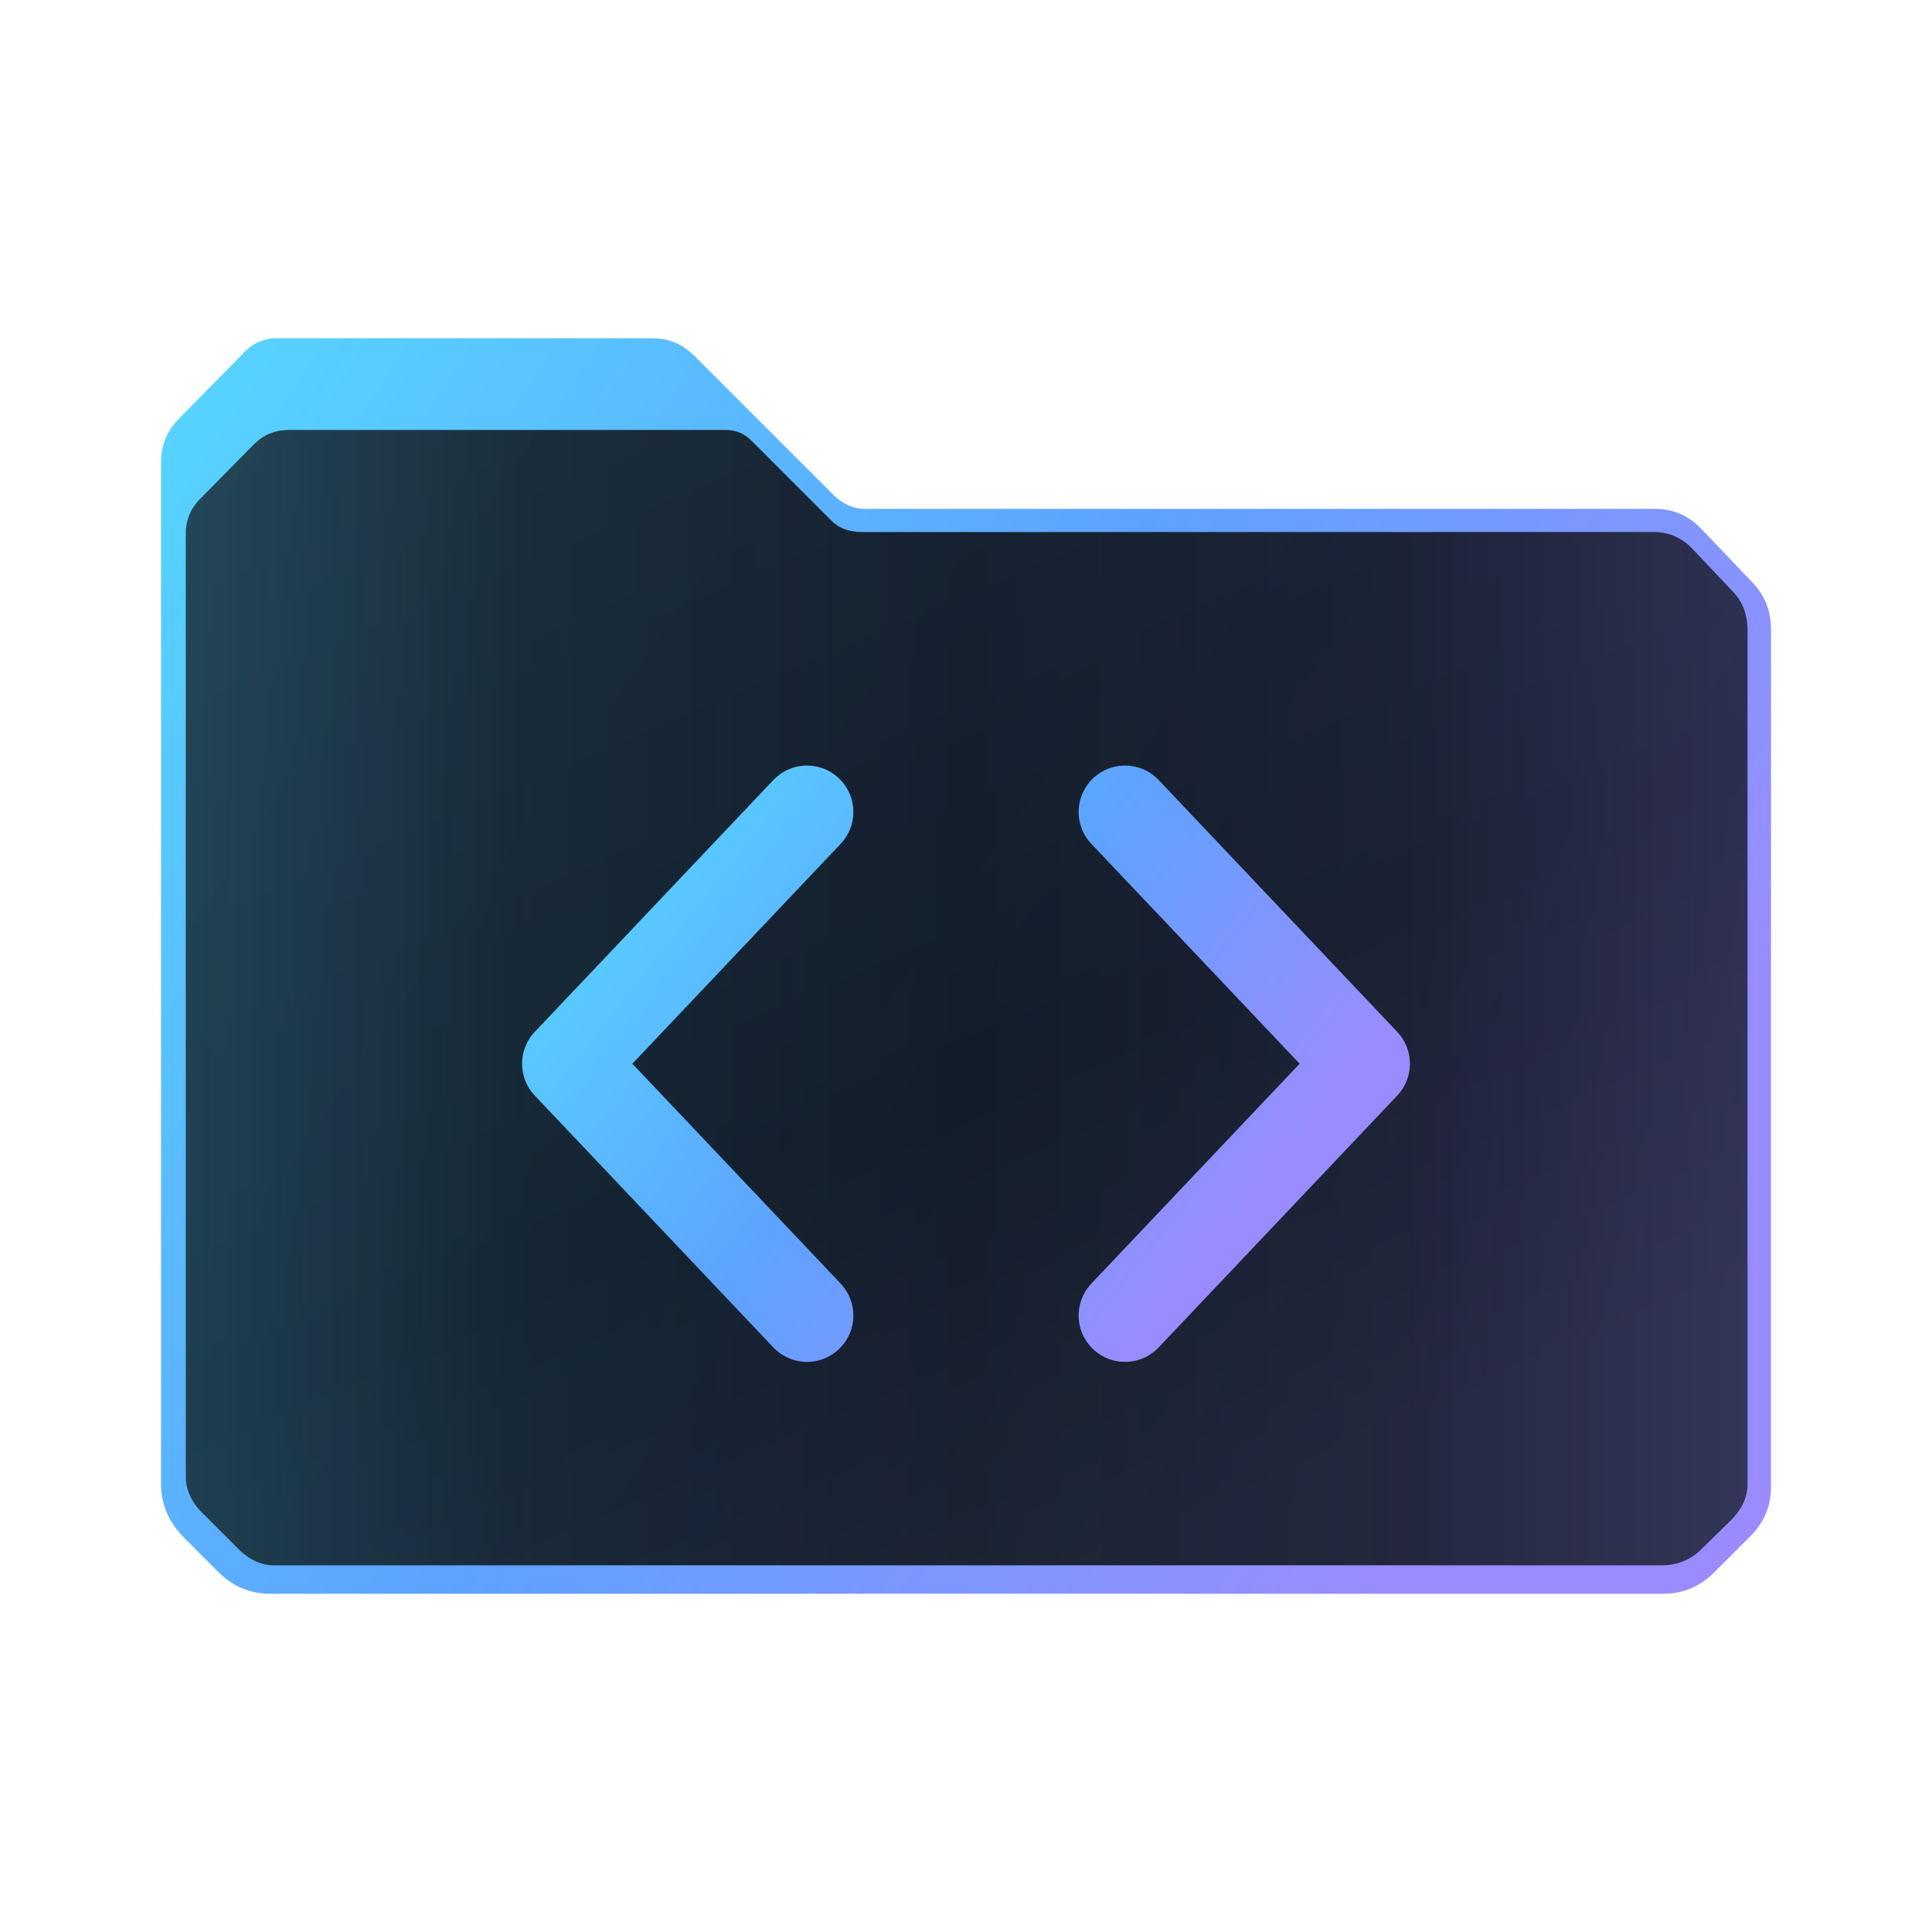
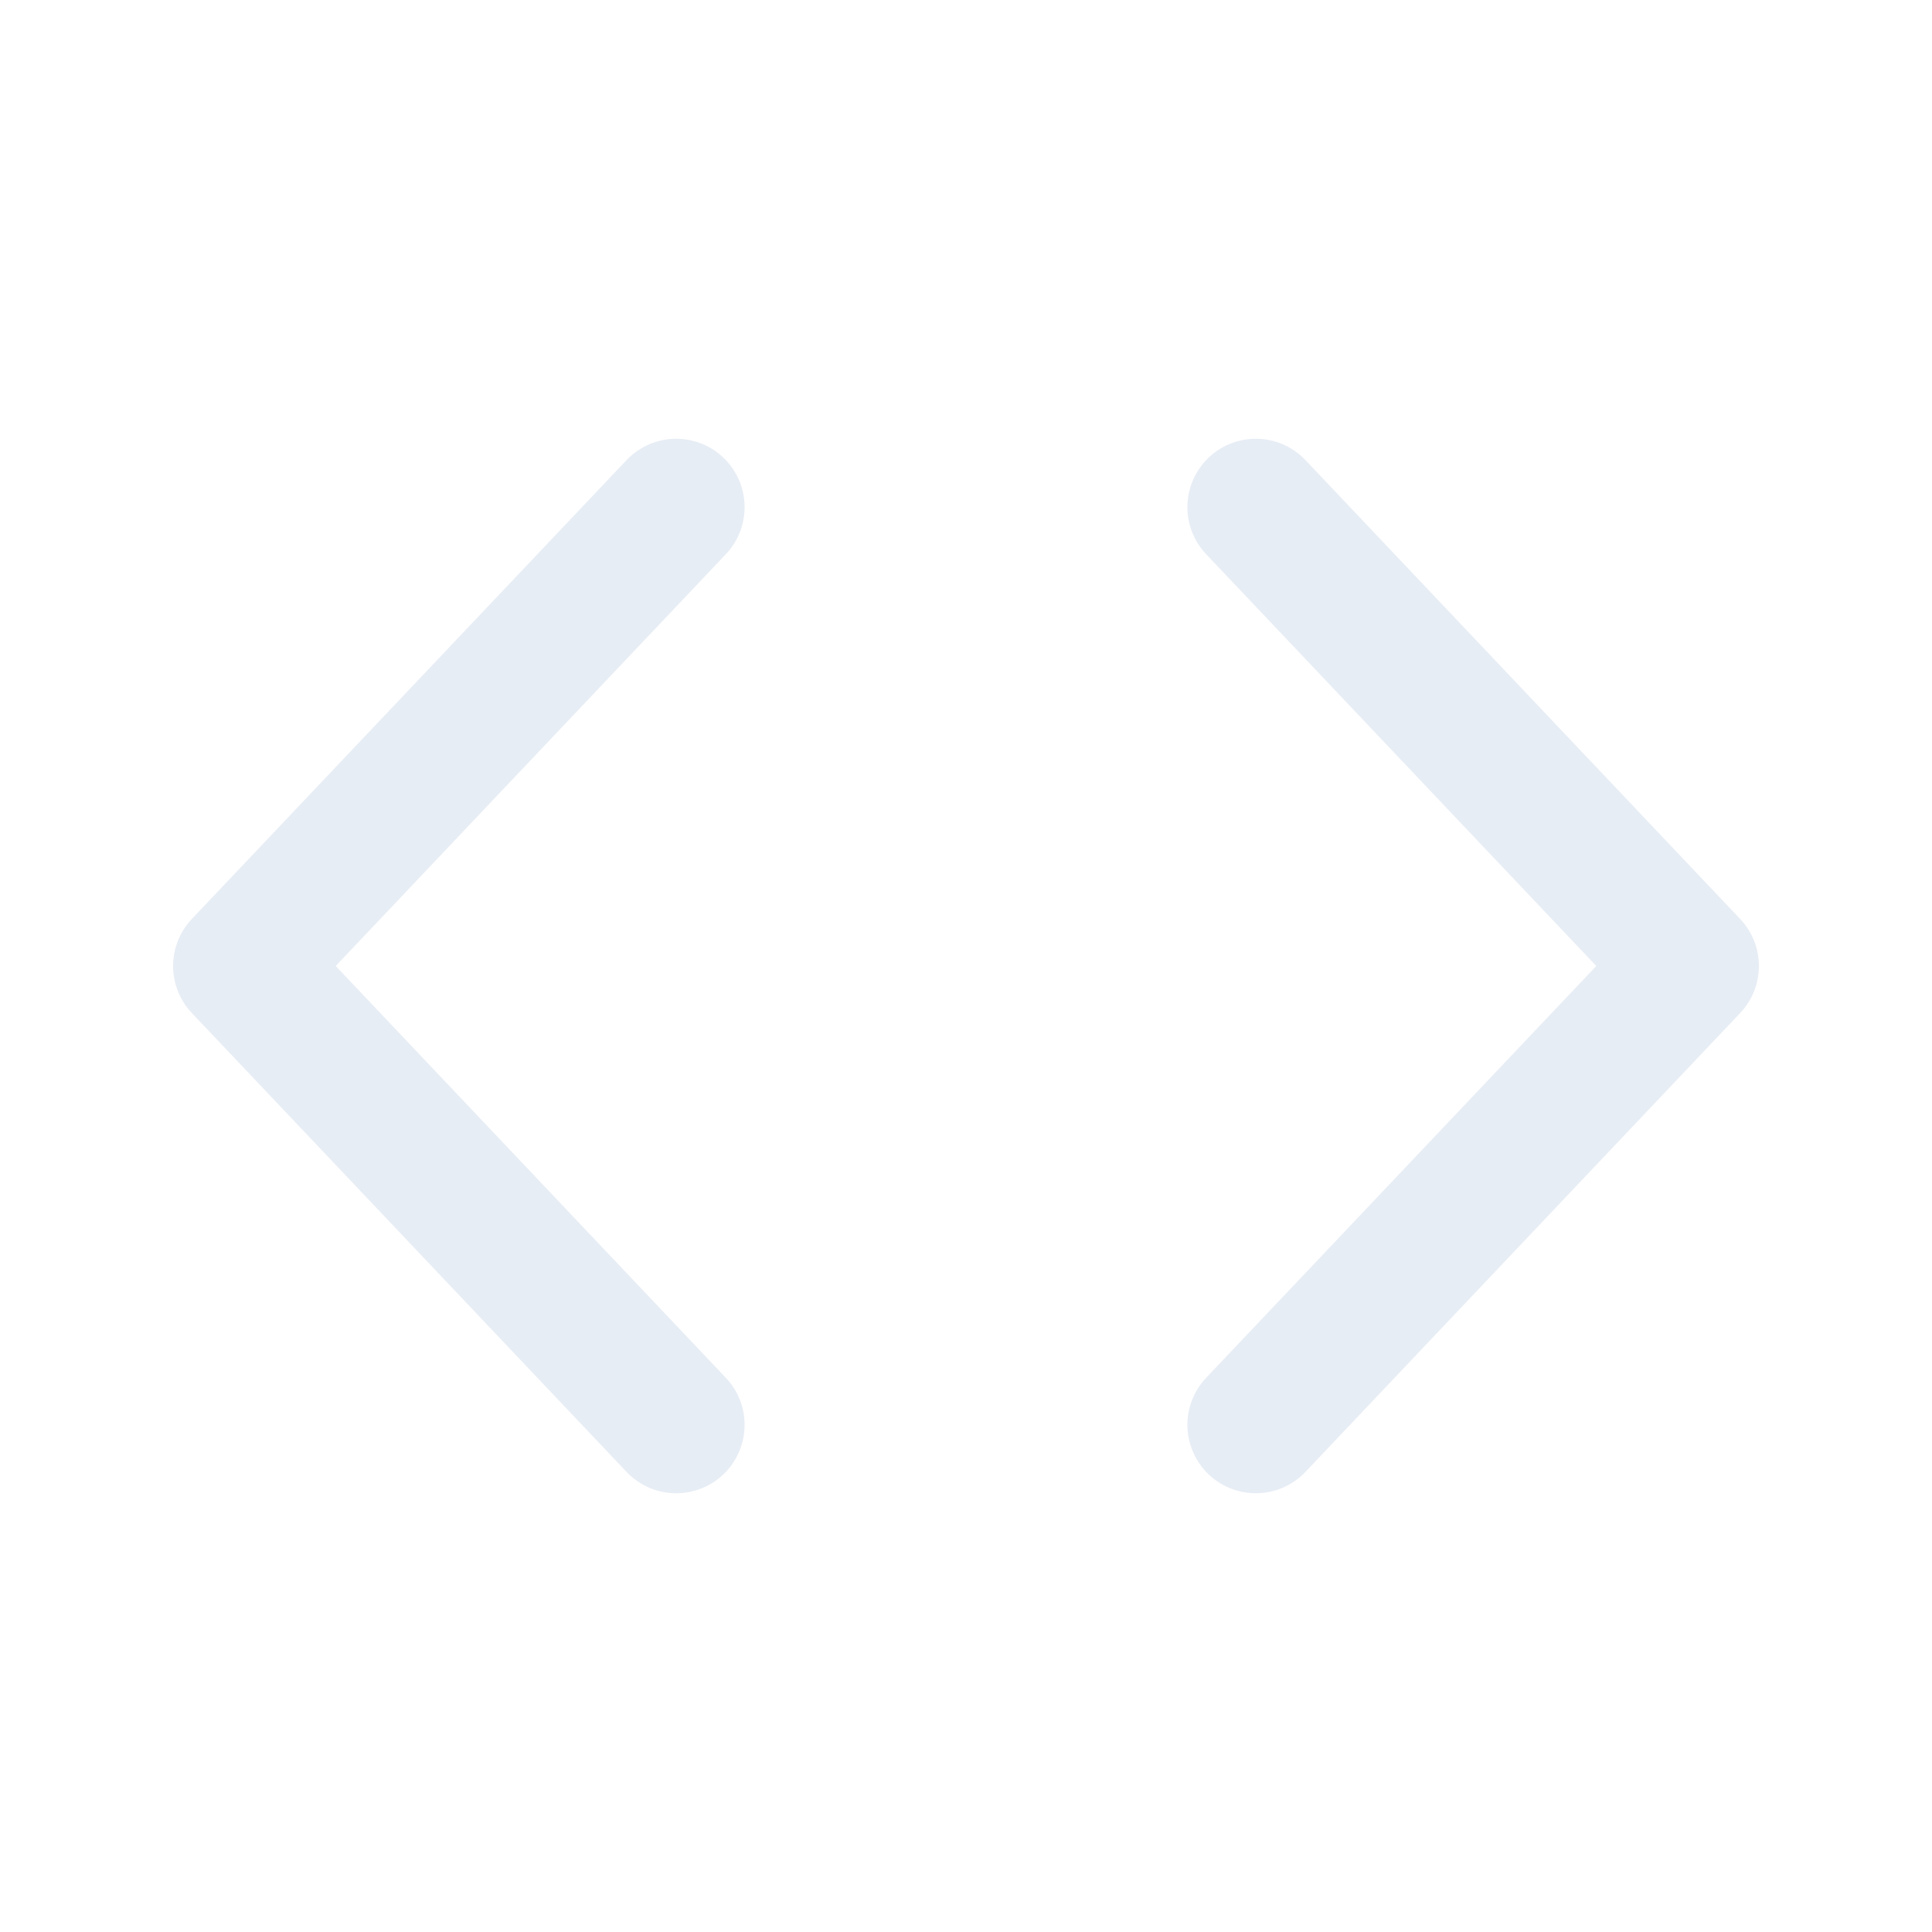
- <svg xmlns="http://www.w3.org/2000/svg" id="svg14" width="24" height="24" viewBox="0 0 24 24">
+ <svg xmlns="http://www.w3.org/2000/svg" width="24" height="24" viewBox="0 0 24 24">
  <style id="current-color-scheme" type="text/css">
 .ColorScheme-Text { color:#e7edf5; }
 .ColorScheme-Background { color:#0c1118; }
 .ColorScheme-Highlight { color:#5ea2ff; }
 .ColorScheme-HighlightedText { color:#081018; }
 .ColorScheme-PositiveText { color:#79d97f; }
 .ColorScheme-NeutralText { color:#f2c46b; }
 .ColorScheme-NegativeText { color:#ff718c; }
-  .HoloNight-background { color:#0c1118; }
-  .HoloNight-surface { color:#131a24; }
-  .HoloNight-accentCyan { color:#56d7ff; }
-  .HoloNight-accentBlue { color:#5ea2ff; }
-  .HoloNight-accentViolet { color:#9a8cff; }
</style>
-   <defs id="defs10">
-     <linearGradient id="rim" x1="0" x2="1" y1="0" y2=".5">
-       <stop id="stop1" class="HoloNight-accentCyan" offset="0" stop-color="currentColor" />
-       <stop id="stop2" class="HoloNight-accentBlue" offset=".55" stop-color="currentColor" />
-       <stop id="stop3" class="HoloNight-accentViolet" offset="1" stop-color="currentColor" />
-     </linearGradient>
-     <linearGradient id="face" x1="0" x2=".6" y1="0" y2="1">
-       <stop id="stop4" class="HoloNight-surface" offset="0" stop-color="currentColor" />
-       <stop id="stop5" offset=".65" stop-color="currentColor" class="HoloNight-background" />
-       <stop id="stop6" class="HoloNight-surface" offset="1" stop-color="currentColor" />
-     </linearGradient>
-     <linearGradient id="face-edge-light" x1="0" x2="1" y1="0" y2="0">
-       <stop id="face-edge-left" class="HoloNight-accentCyan" offset="0" stop-color="currentColor" stop-opacity=".18" />
-       <stop id="face-edge-left-fade" class="HoloNight-accentCyan" offset=".22" stop-color="currentColor" stop-opacity=".045" />
-       <stop id="face-edge-center" class="HoloNight-accentBlue" offset=".5" stop-color="currentColor" stop-opacity="0" />
-       <stop id="face-edge-right-fade" class="HoloNight-accentViolet" offset=".78" stop-color="currentColor" stop-opacity=".045" />
-       <stop id="face-edge-right" class="HoloNight-accentViolet" offset="1" stop-color="currentColor" stop-opacity=".18" />
-     </linearGradient>
-   </defs>
-   <g id="artwork" transform="translate(12 12) scale(0.8230453) translate(-16 -15.525)">
-     <path id="folder" fill="url(#rim)" d="M5.6 6.05h5.65c.275 0 .475.085.685.3l2.08 2.08q.21.195.455.195h11.92q.425 0 .71.305l.75.785q.3.3.3.725v12.95q0 .415-.29.72l-.535.535q-.335.355-.8.355H5.5q-.47 0-.805-.35l-.495-.495q-.35-.35-.35-.815V7.925q0-.385.27-.66l.945-.96q.22-.255.535-.255" />
-     <path id="recessed-face" fill="url(#face)" d="M5.78 7.435h6.595q.235 0 .4.175l1.195 1.195q.17.17.455.17h11.95q.345 0 .585.25l.605.64q.23.23.23.59V23.35q0 .27-.22.51l-.51.5q-.24.21-.56.21H5.555q-.275 0-.515-.225l-.6-.6q-.215-.235-.215-.515V8.995q0-.31.23-.535l.79-.8q.22-.225.535-.225" />
-     <path id="face-tint" fill="url(#rim)" opacity=".08" d="M5.78 7.435h6.595q.235 0 .4.175l1.195 1.195q.17.17.455.17h11.95q.345 0 .585.25l.605.64q.23.23.23.59V23.35q0 .27-.22.51l-.51.5q-.24.21-.56.21H5.555q-.275 0-.515-.225l-.6-.6q-.215-.235-.215-.515V8.995q0-.31.23-.535l.79-.8q.22-.225.535-.225" />
-     <path id="face-edge-shading" fill="url(#face-edge-light)" d="M5.78 7.435h6.595q.235 0 .4.175l1.195 1.195q.17.17.455.17h11.95q.345 0 .585.25l.605.64q.23.23.23.59V23.35q0 .27-.22.51l-.51.5q-.24.21-.56.21H5.555q-.275 0-.515-.225l-.6-.6q-.215-.235-.215-.515V8.995q0-.31.23-.535l.79-.8q.22-.225.535-.225" />
-     <path id="projects" fill="none" stroke="url(#rim)" stroke-width="1.4" stroke-linejoin="round" stroke-linecap="round" d="M13.6 13.2L10 17l3.6 3.8 M18.4 13.2L22 17l-3.6 3.8" />
-   </g>
+   <path id="projects" class="ColorScheme-Text" fill="none" stroke="currentColor" stroke-width="1.133" stroke-linejoin="round" stroke-linecap="round" transform="translate(12 12) scale(1.5) translate(-16 -17)" d="M13.6 13.2L10 17l3.6 3.8 M18.4 13.2L22 17l-3.6 3.8" />
</svg>
